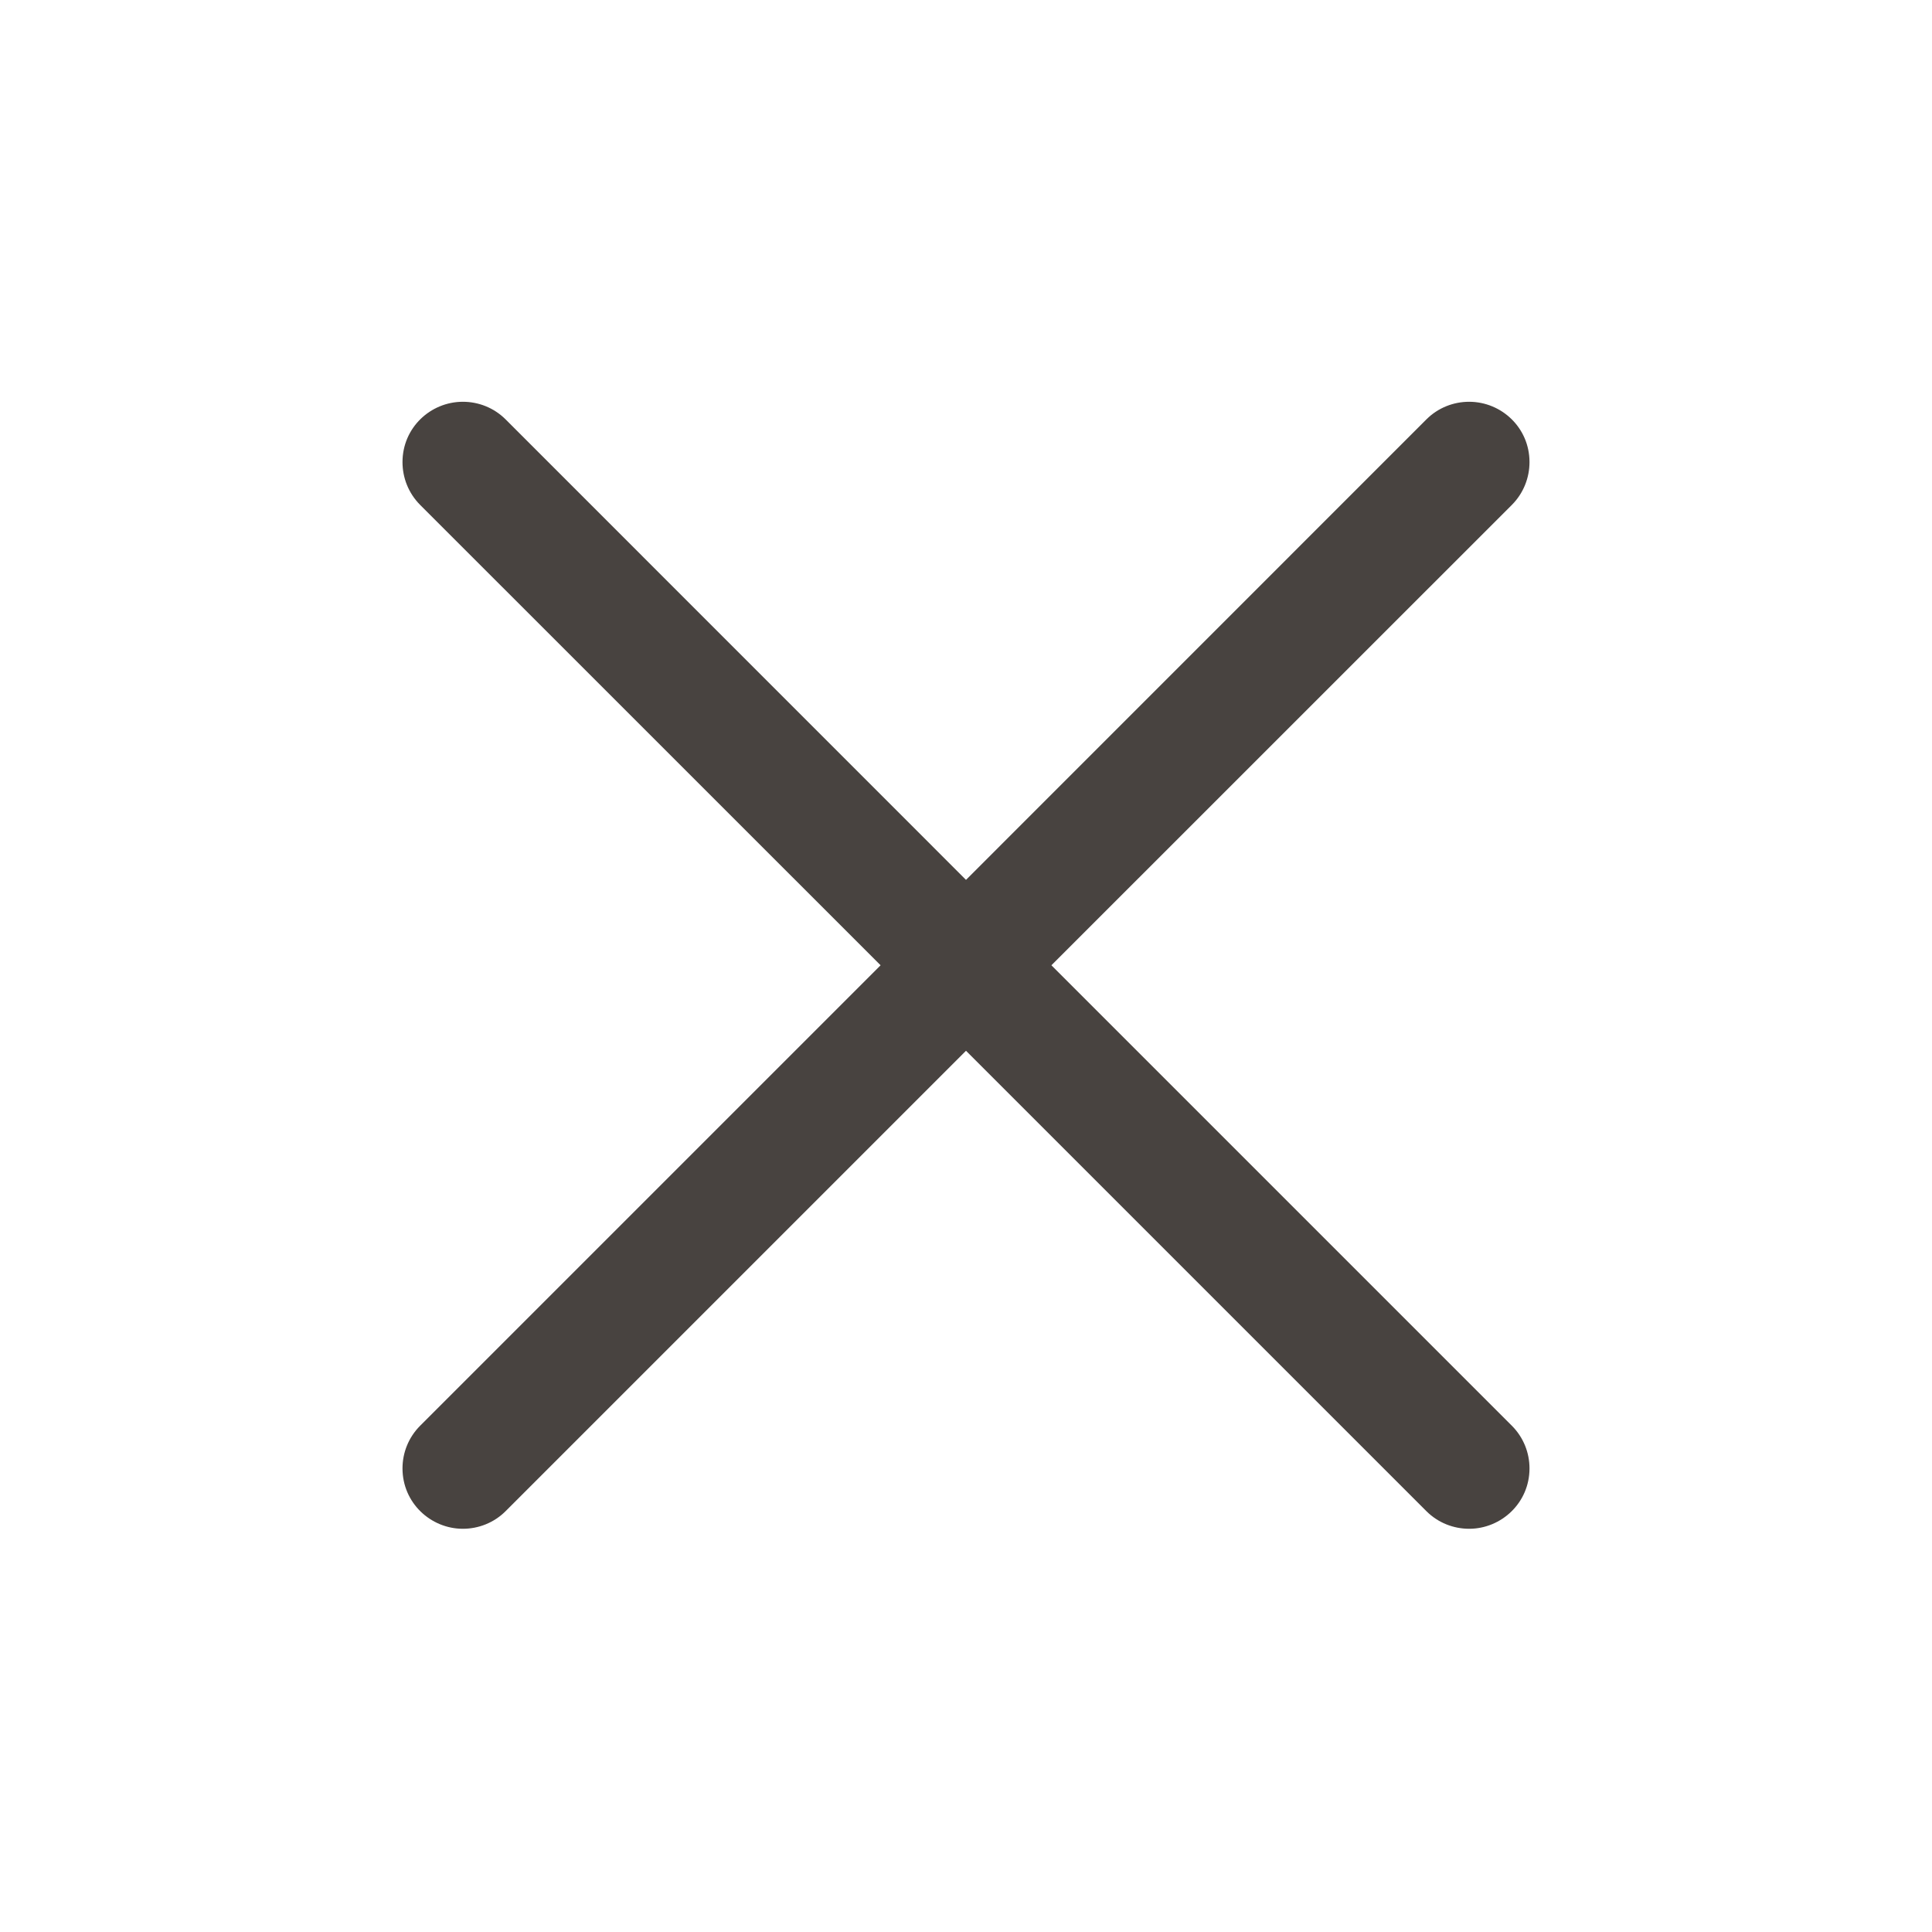
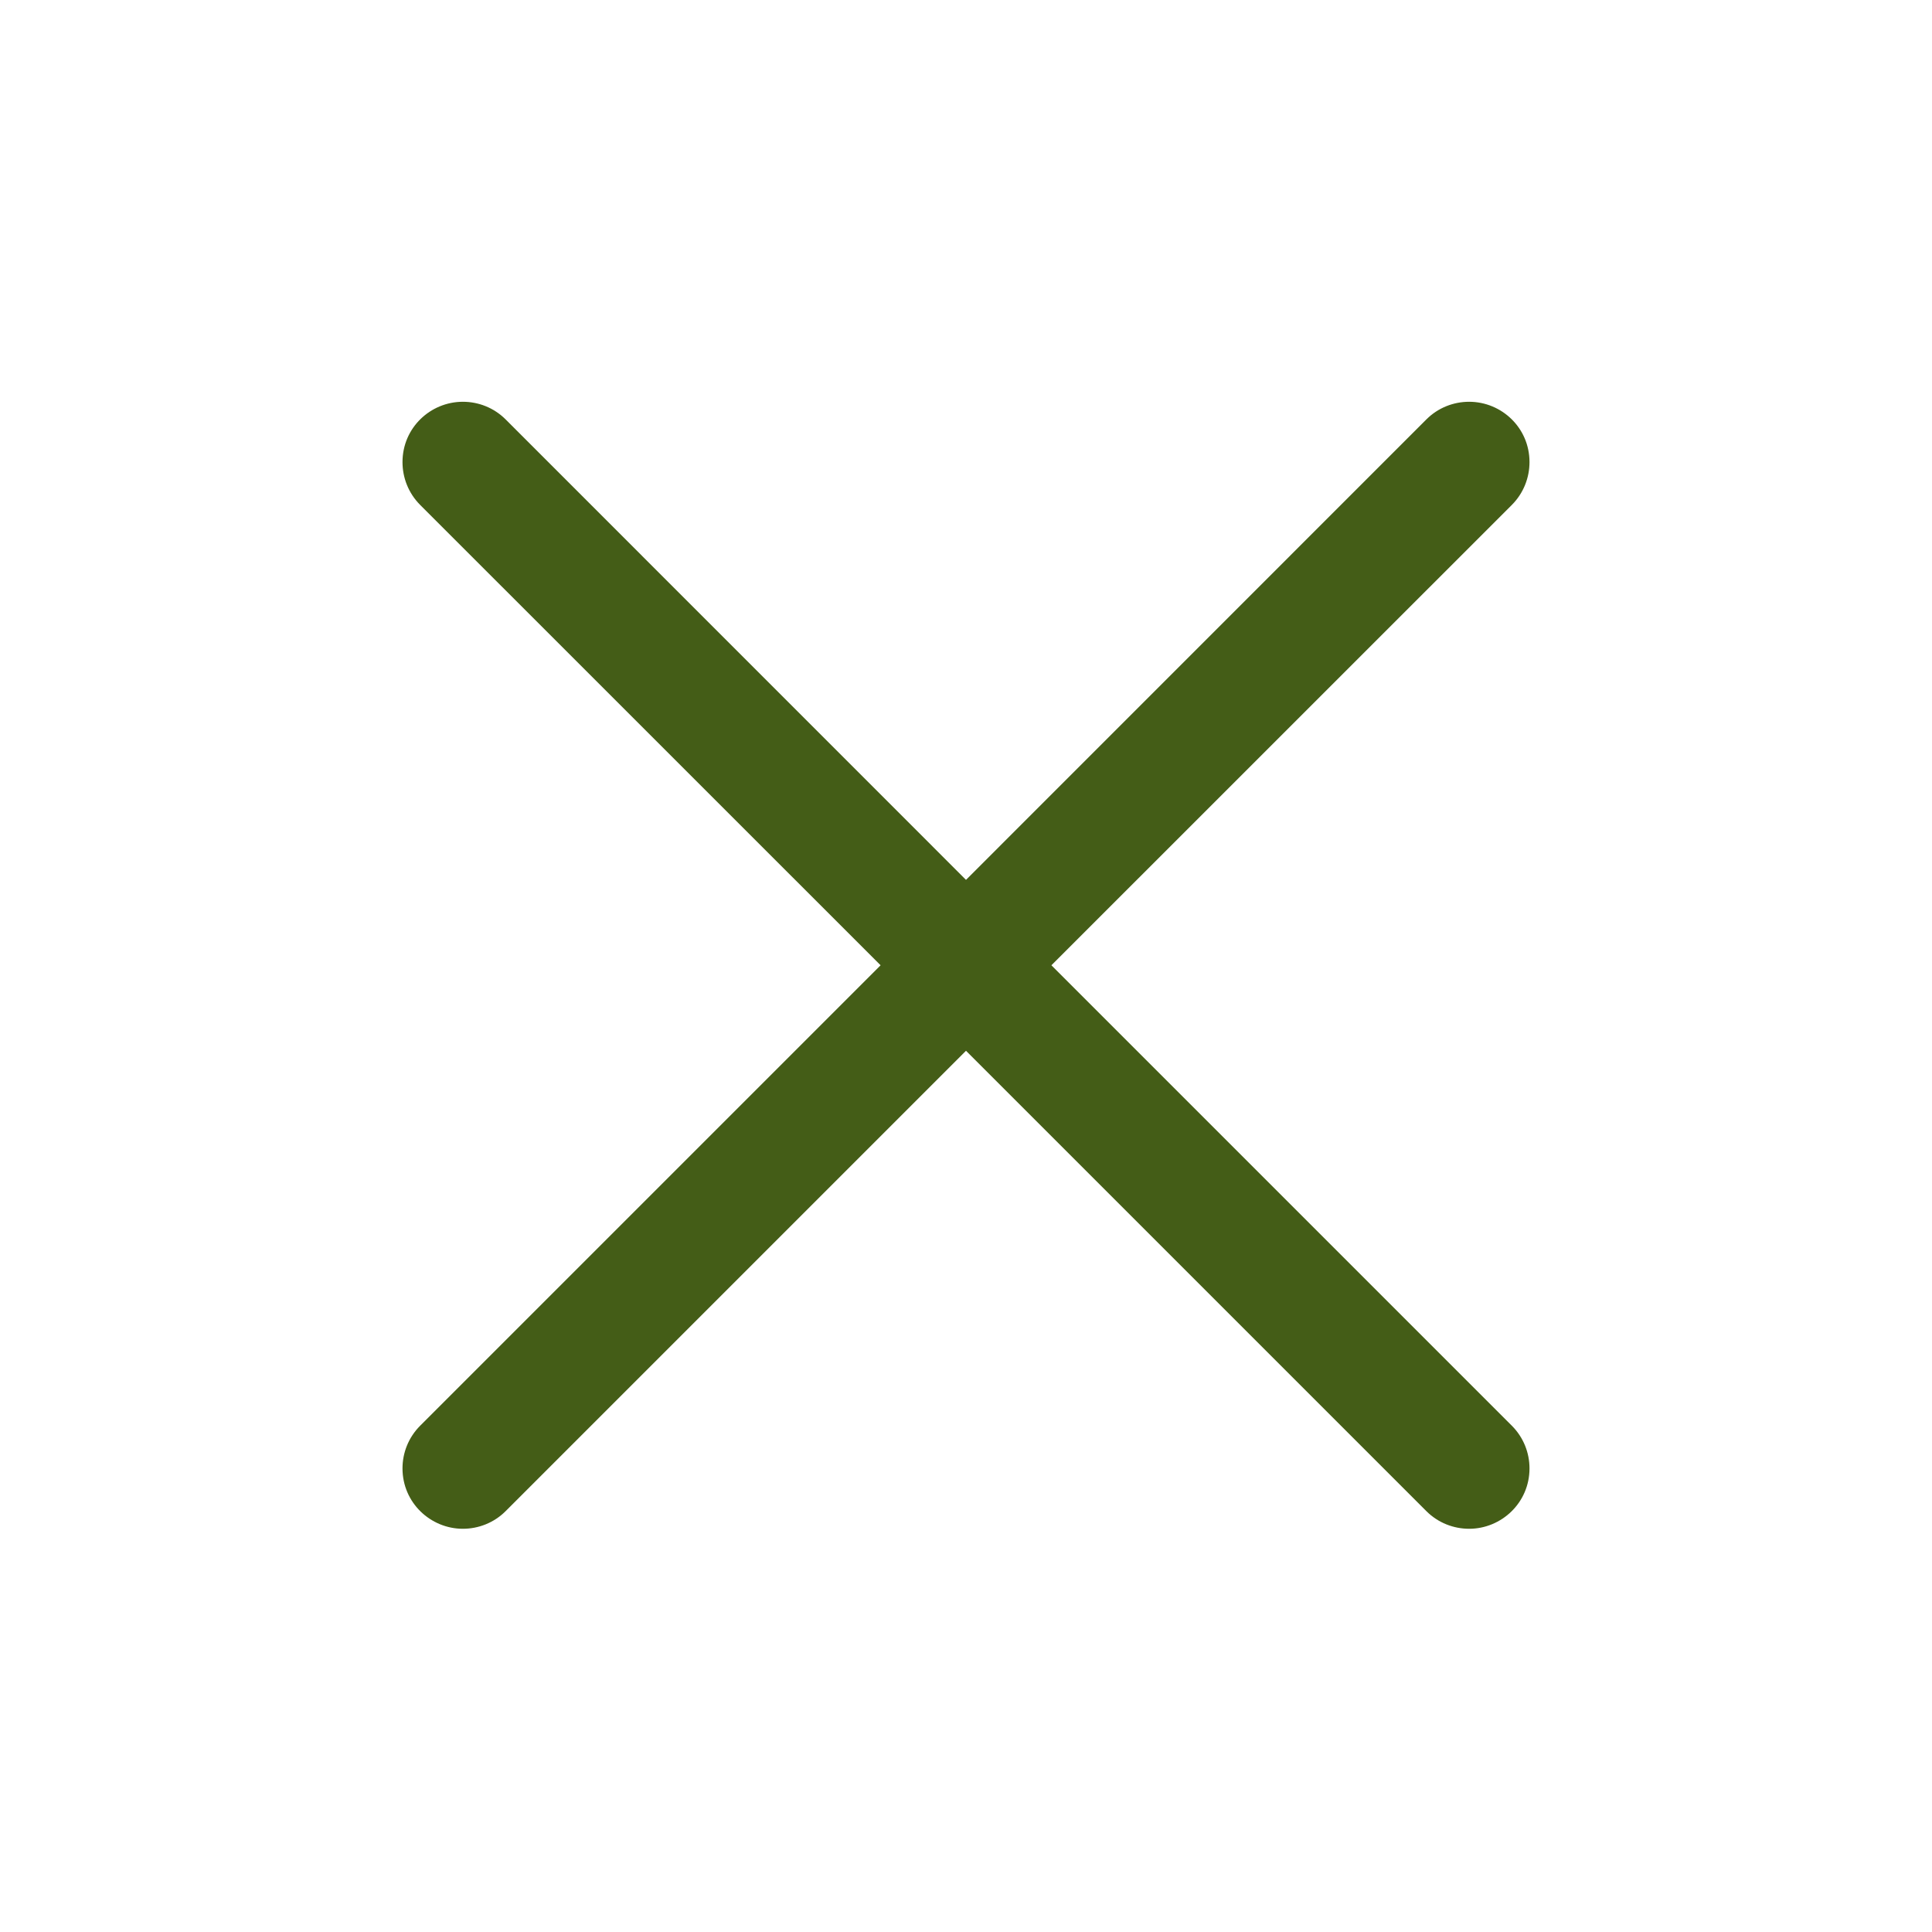
<svg xmlns="http://www.w3.org/2000/svg" clip-rule="evenodd" fill-rule="evenodd" stroke-linejoin="round" stroke-miterlimit="2" viewBox="0 0 24 24">
-   <path fill="#484340" d="m12 10.93 5.719-5.72c.146-.146.339-.219.531-.219.404 0 .75.324.75.749 0 .193-.073.385-.219.532l-5.72 5.719 5.719 5.719c.147.147.22.339.22.531 0 .427-.349.75-.75.75-.192 0-.385-.073-.531-.219l-5.719-5.719-5.719 5.719c-.146.146-.339.219-.531.219-.401 0-.75-.323-.75-.75 0-.192.073-.384.22-.531l5.719-5.719-5.72-5.719c-.146-.147-.219-.339-.219-.532 0-.425.346-.749.75-.749.192 0 .385.073.531.219z" />
+   <path fill="#445d17" d="m12 10.93 5.719-5.72c.146-.146.339-.219.531-.219.404 0 .75.324.75.749 0 .193-.073.385-.219.532l-5.72 5.719 5.719 5.719c.147.147.22.339.22.531 0 .427-.349.75-.75.75-.192 0-.385-.073-.531-.219l-5.719-5.719-5.719 5.719c-.146.146-.339.219-.531.219-.401 0-.75-.323-.75-.75 0-.192.073-.384.22-.531l5.719-5.719-5.72-5.719c-.146-.147-.219-.339-.219-.532 0-.425.346-.749.75-.749.192 0 .385.073.531.219z" />
</svg>
